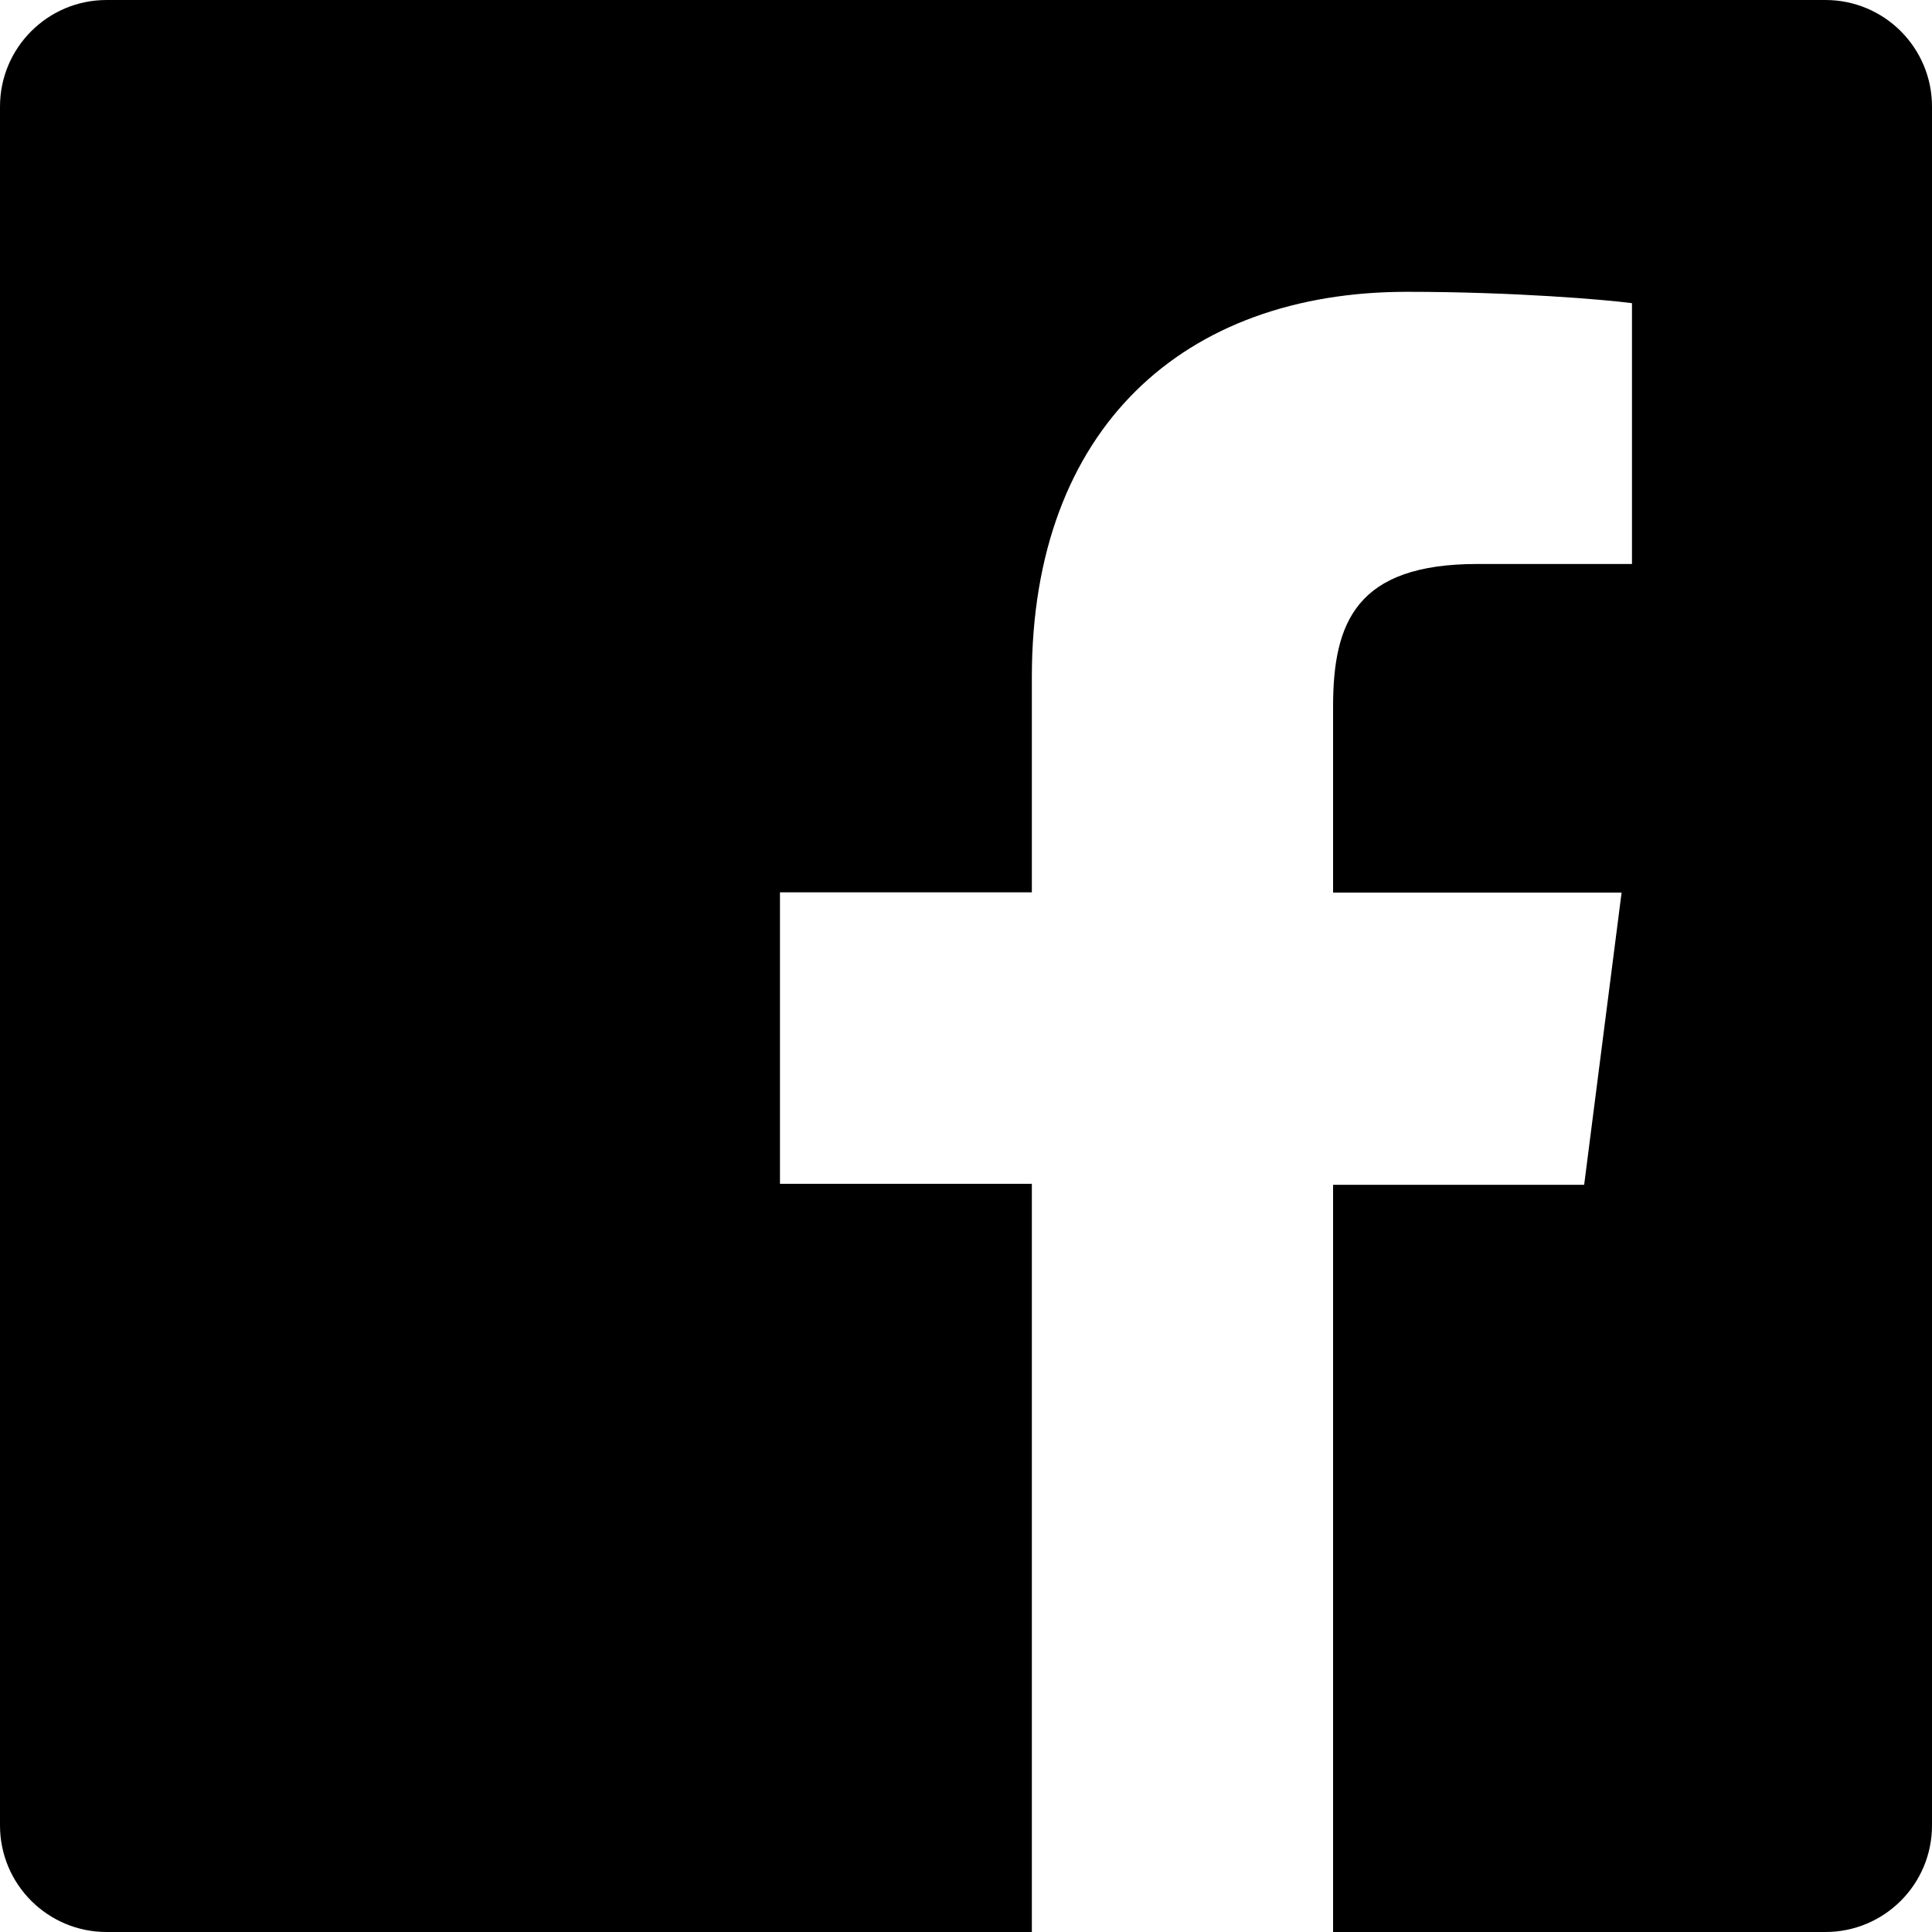
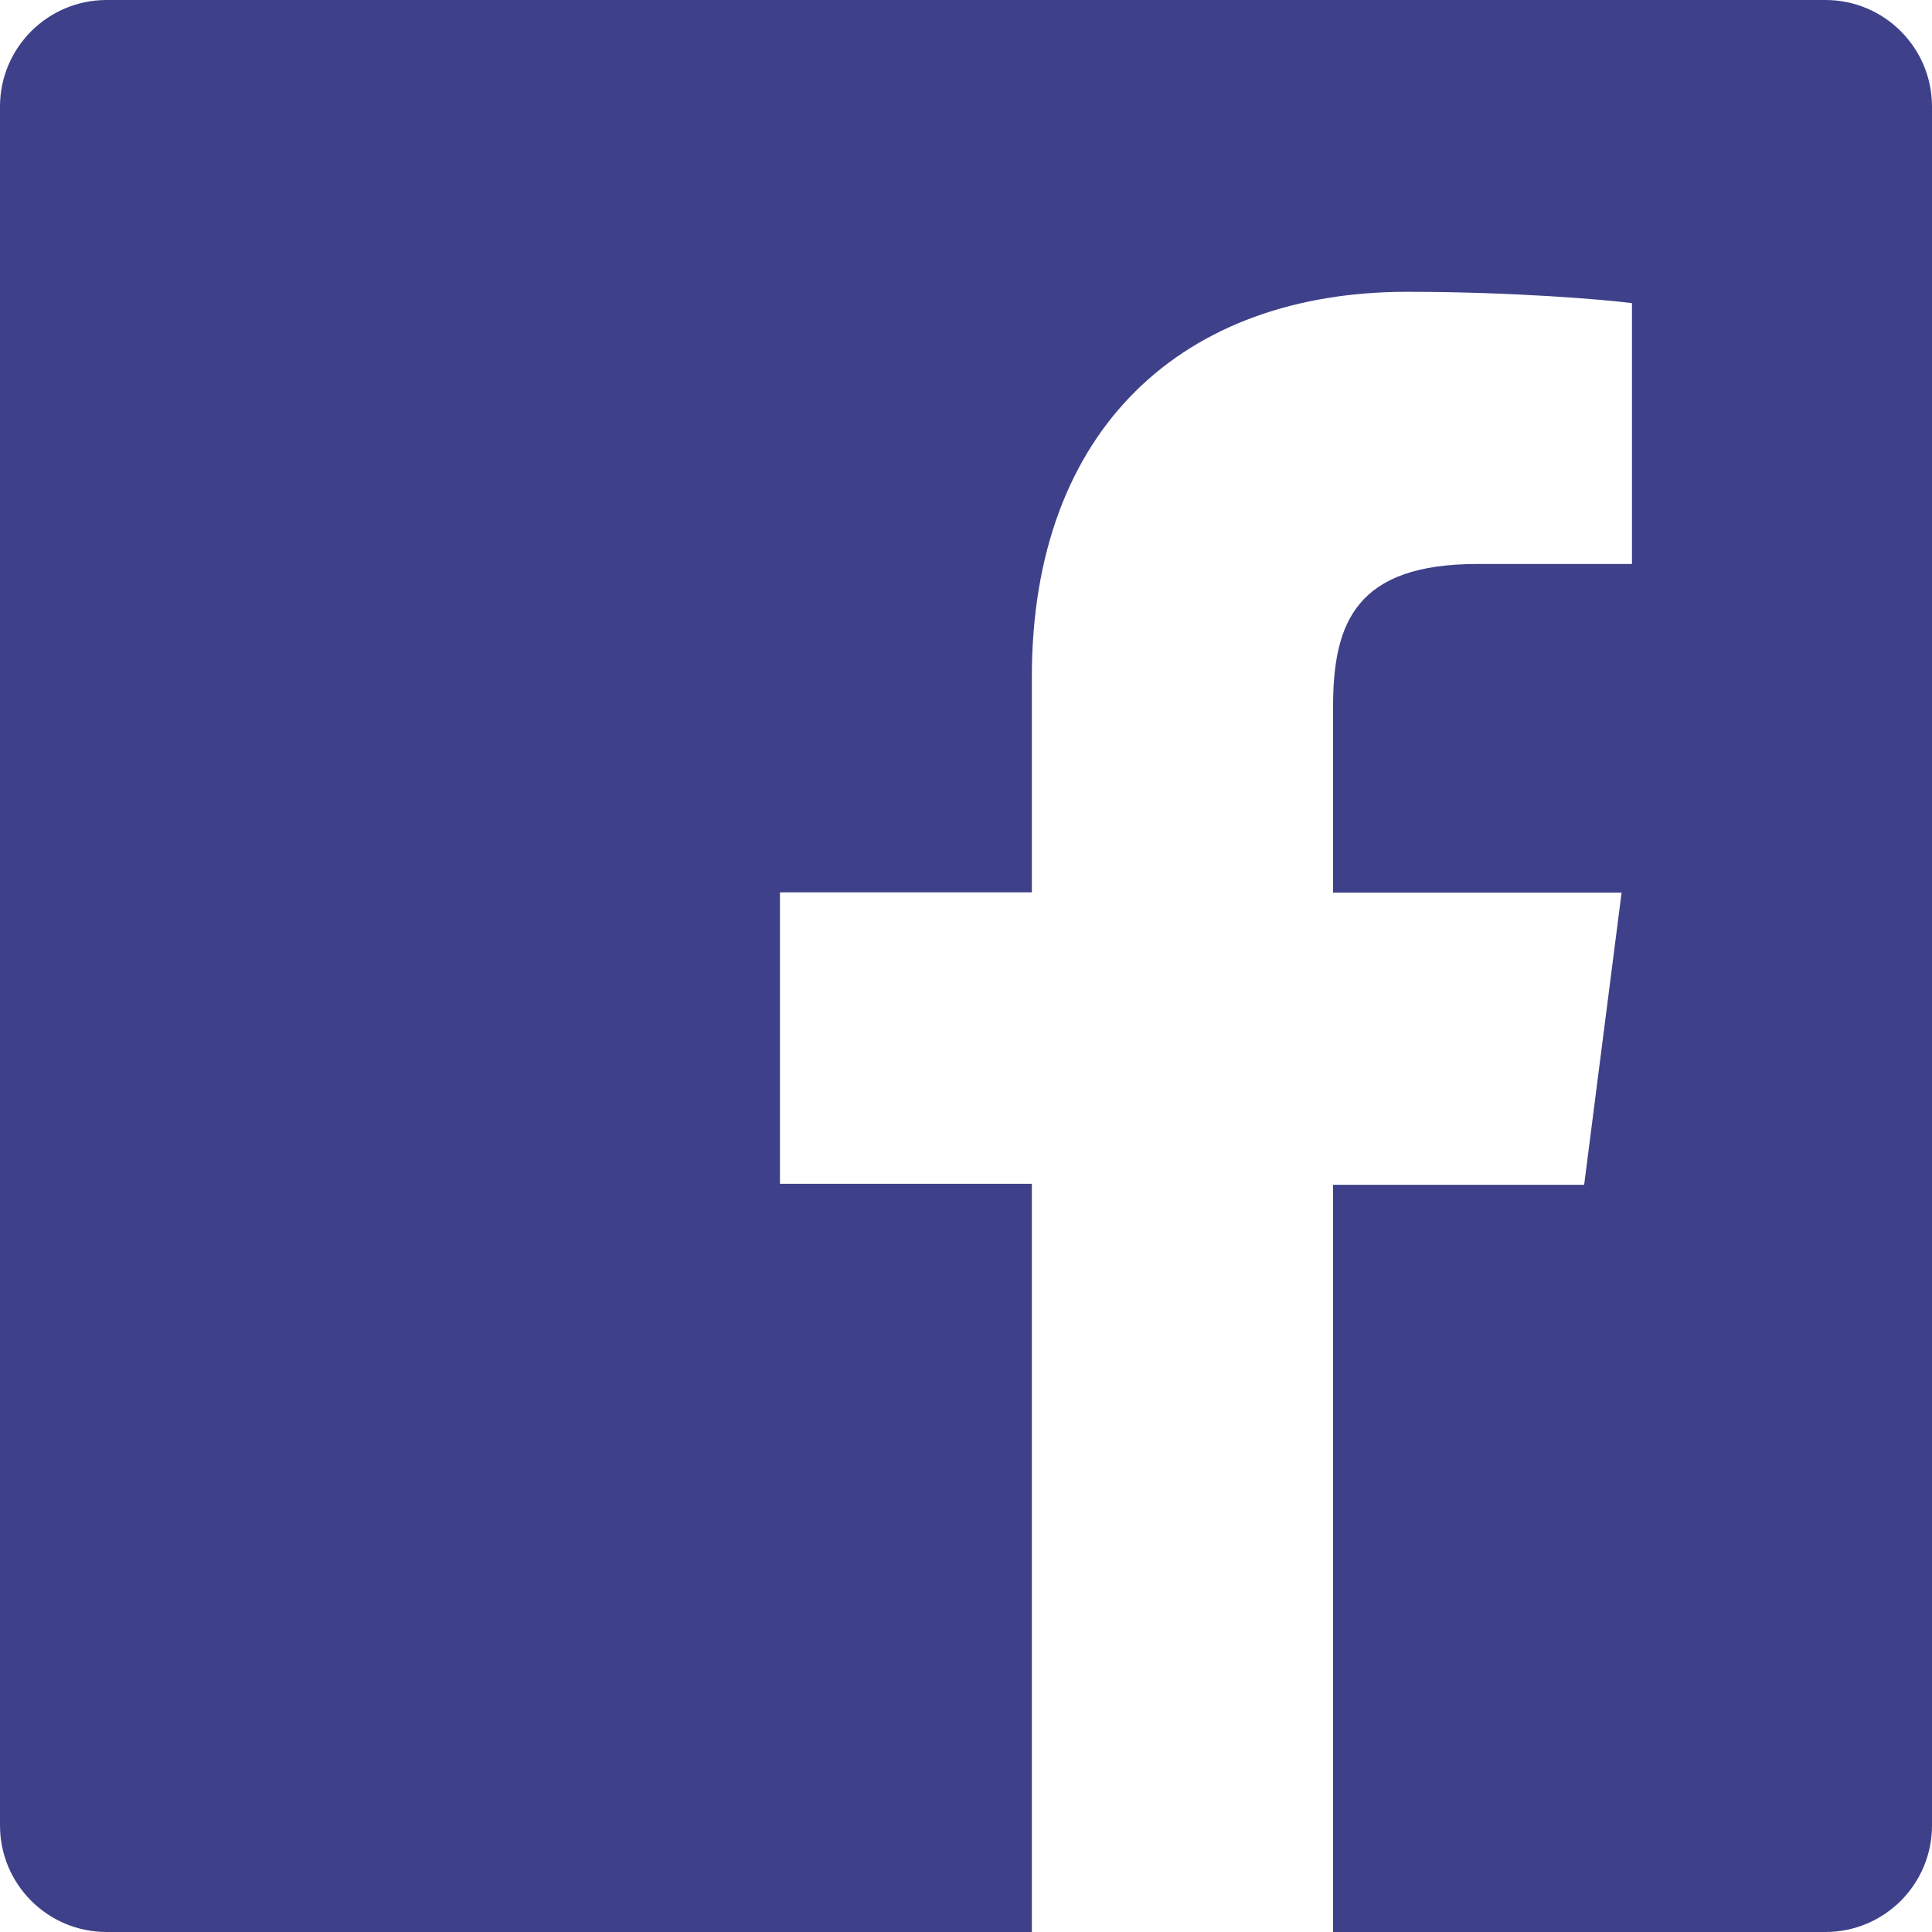
<svg xmlns="http://www.w3.org/2000/svg" role="img" viewBox="0 0 24 24">
-   <path d="M22.676 0H1.324C.593 0 0 .593 0 1.324v21.352C0 23.408.593 24 1.324 24h11.494v-9.294H9.689v-3.621h3.129V8.41c0-3.099 1.894-4.785 4.659-4.785 1.325 0 2.464.097 2.796.141v3.24h-1.921c-1.5 0-1.792.721-1.792 1.771v2.311h3.584l-.465 3.63H16.56V24h6.115c.733 0 1.325-.592 1.325-1.324V1.324C24 .593 23.408 0 22.676 0" />
+   <path fill="#3e4189" d="M22.676 0H1.324C.593 0 0 .593 0 1.324v21.352C0 23.408.593 24 1.324 24h11.494v-9.294H9.689v-3.621h3.129V8.41c0-3.099 1.894-4.785 4.659-4.785 1.325 0 2.464.097 2.796.141v3.24h-1.921c-1.5 0-1.792.721-1.792 1.771v2.311h3.584l-.465 3.63H16.56V24h6.115c.733 0 1.325-.592 1.325-1.324V1.324C24 .593 23.408 0 22.676 0" />
</svg>
